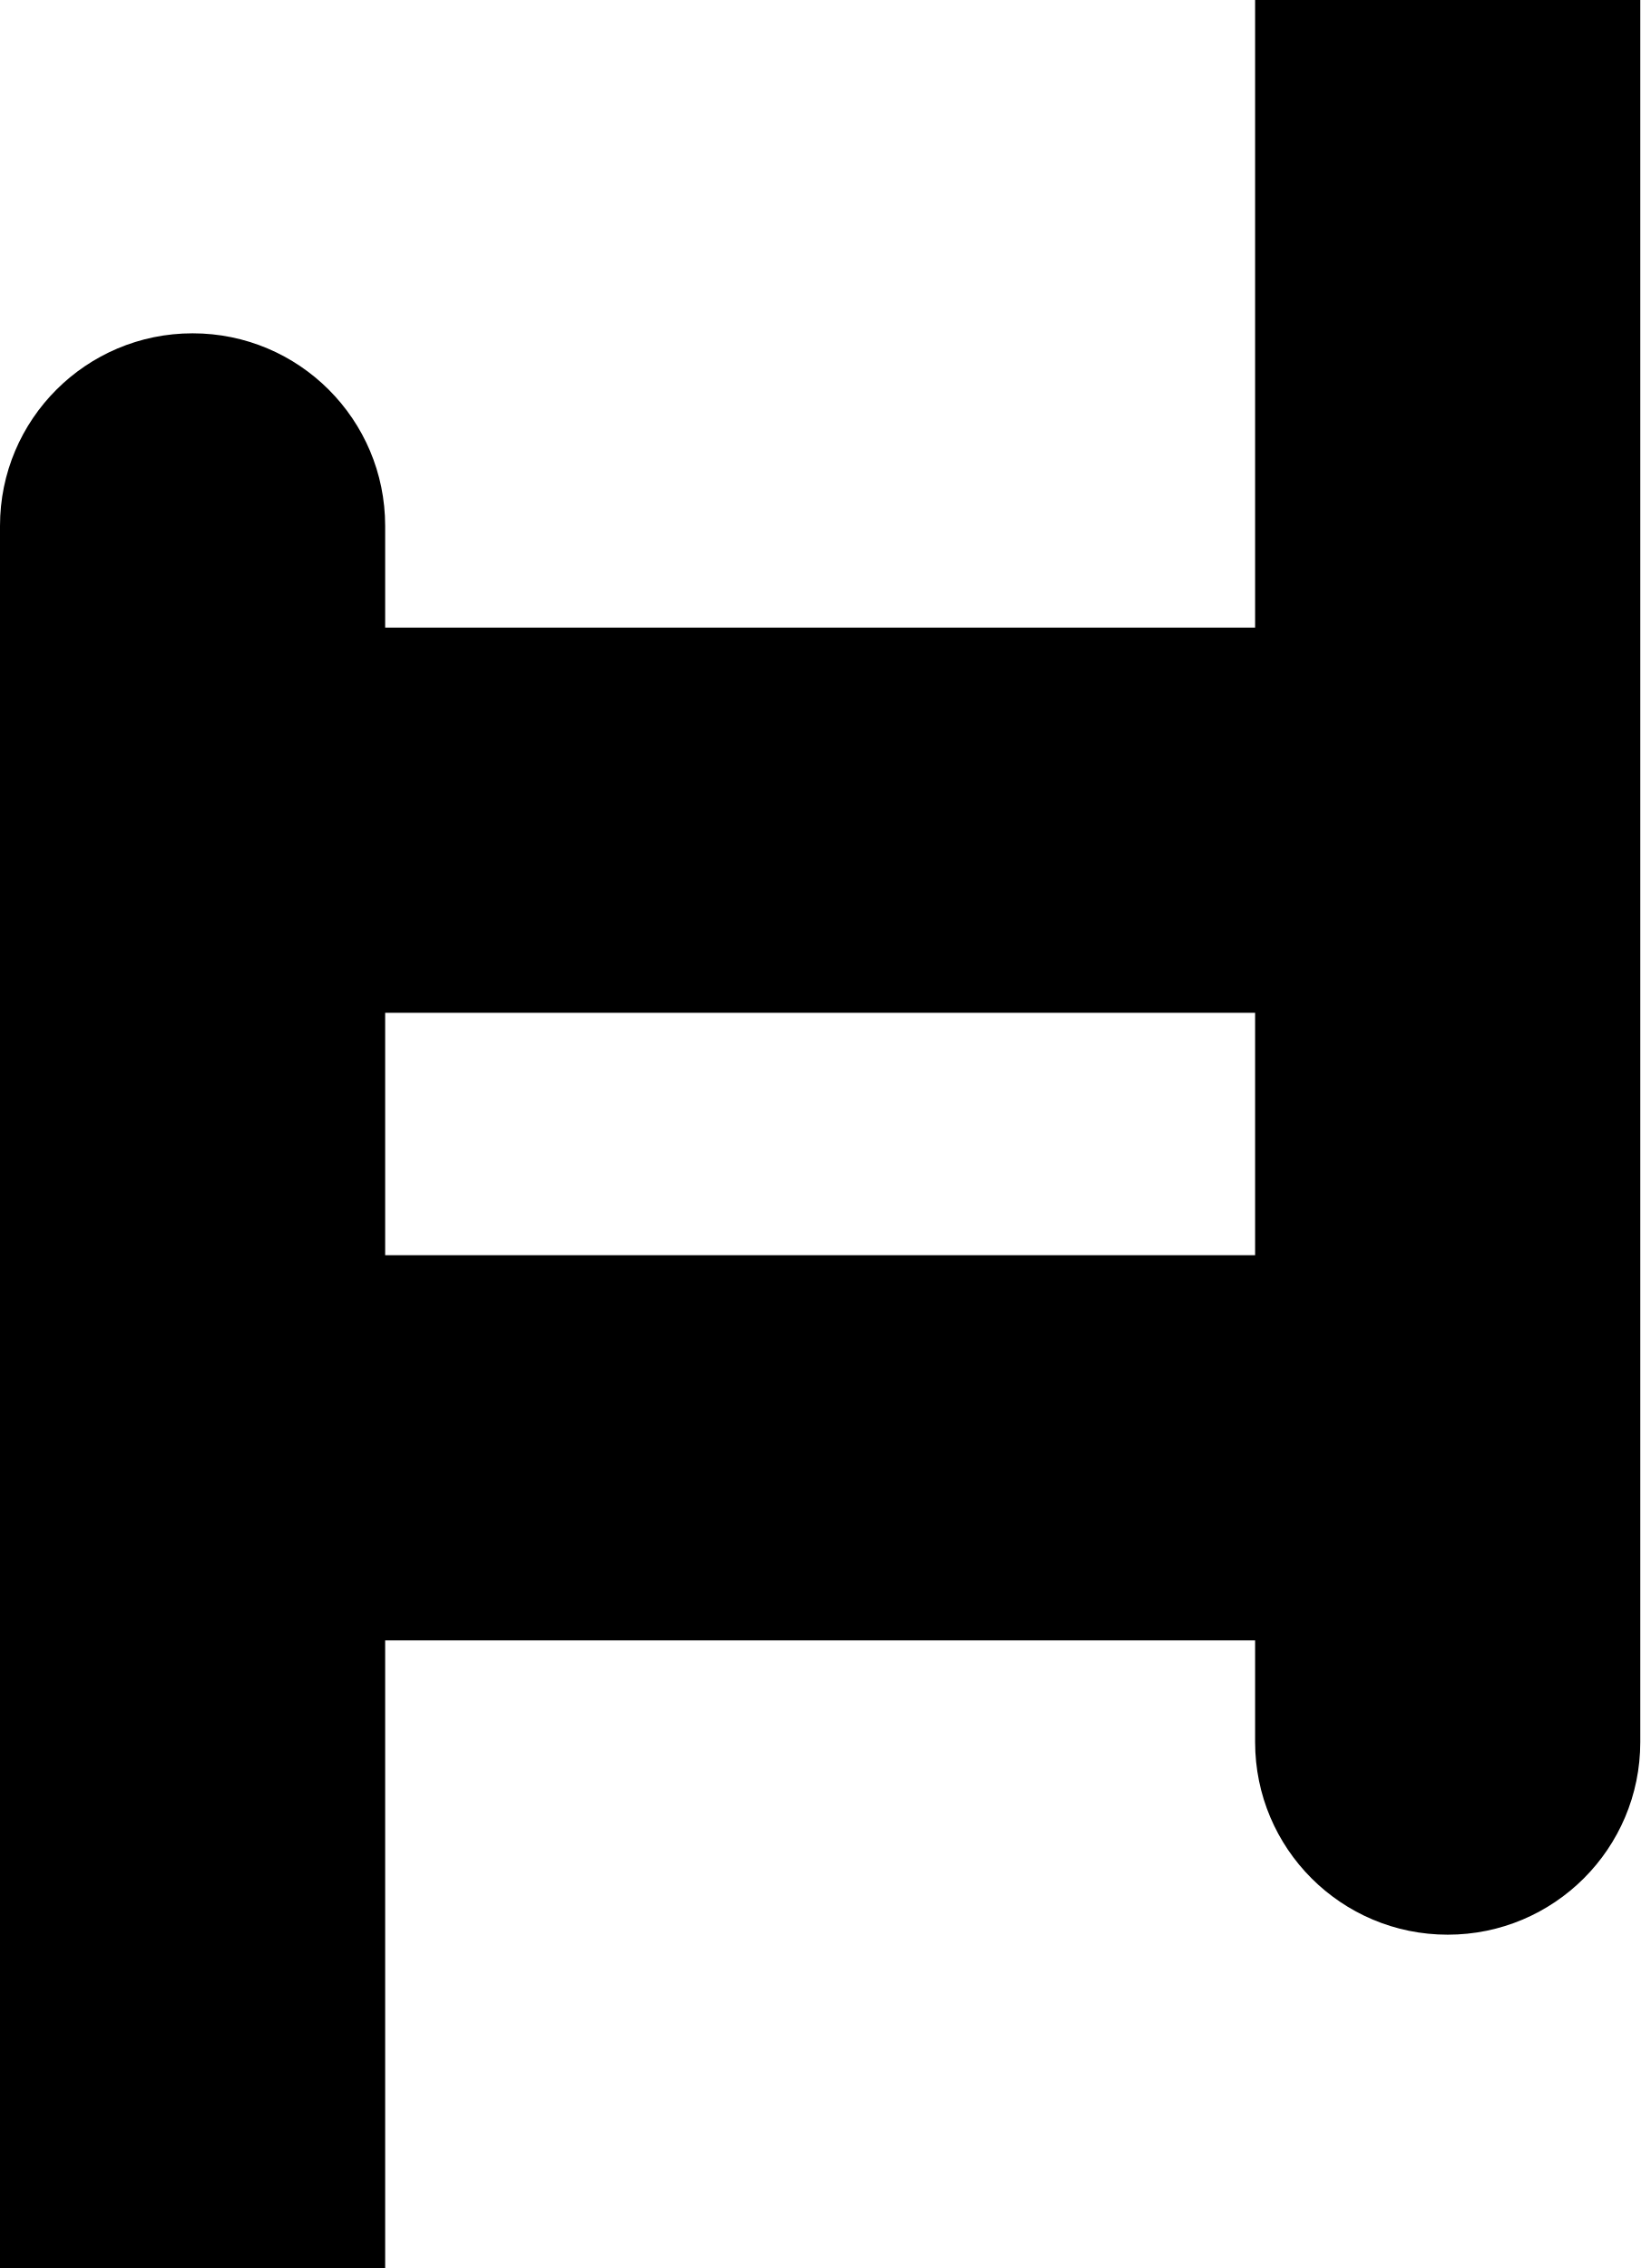
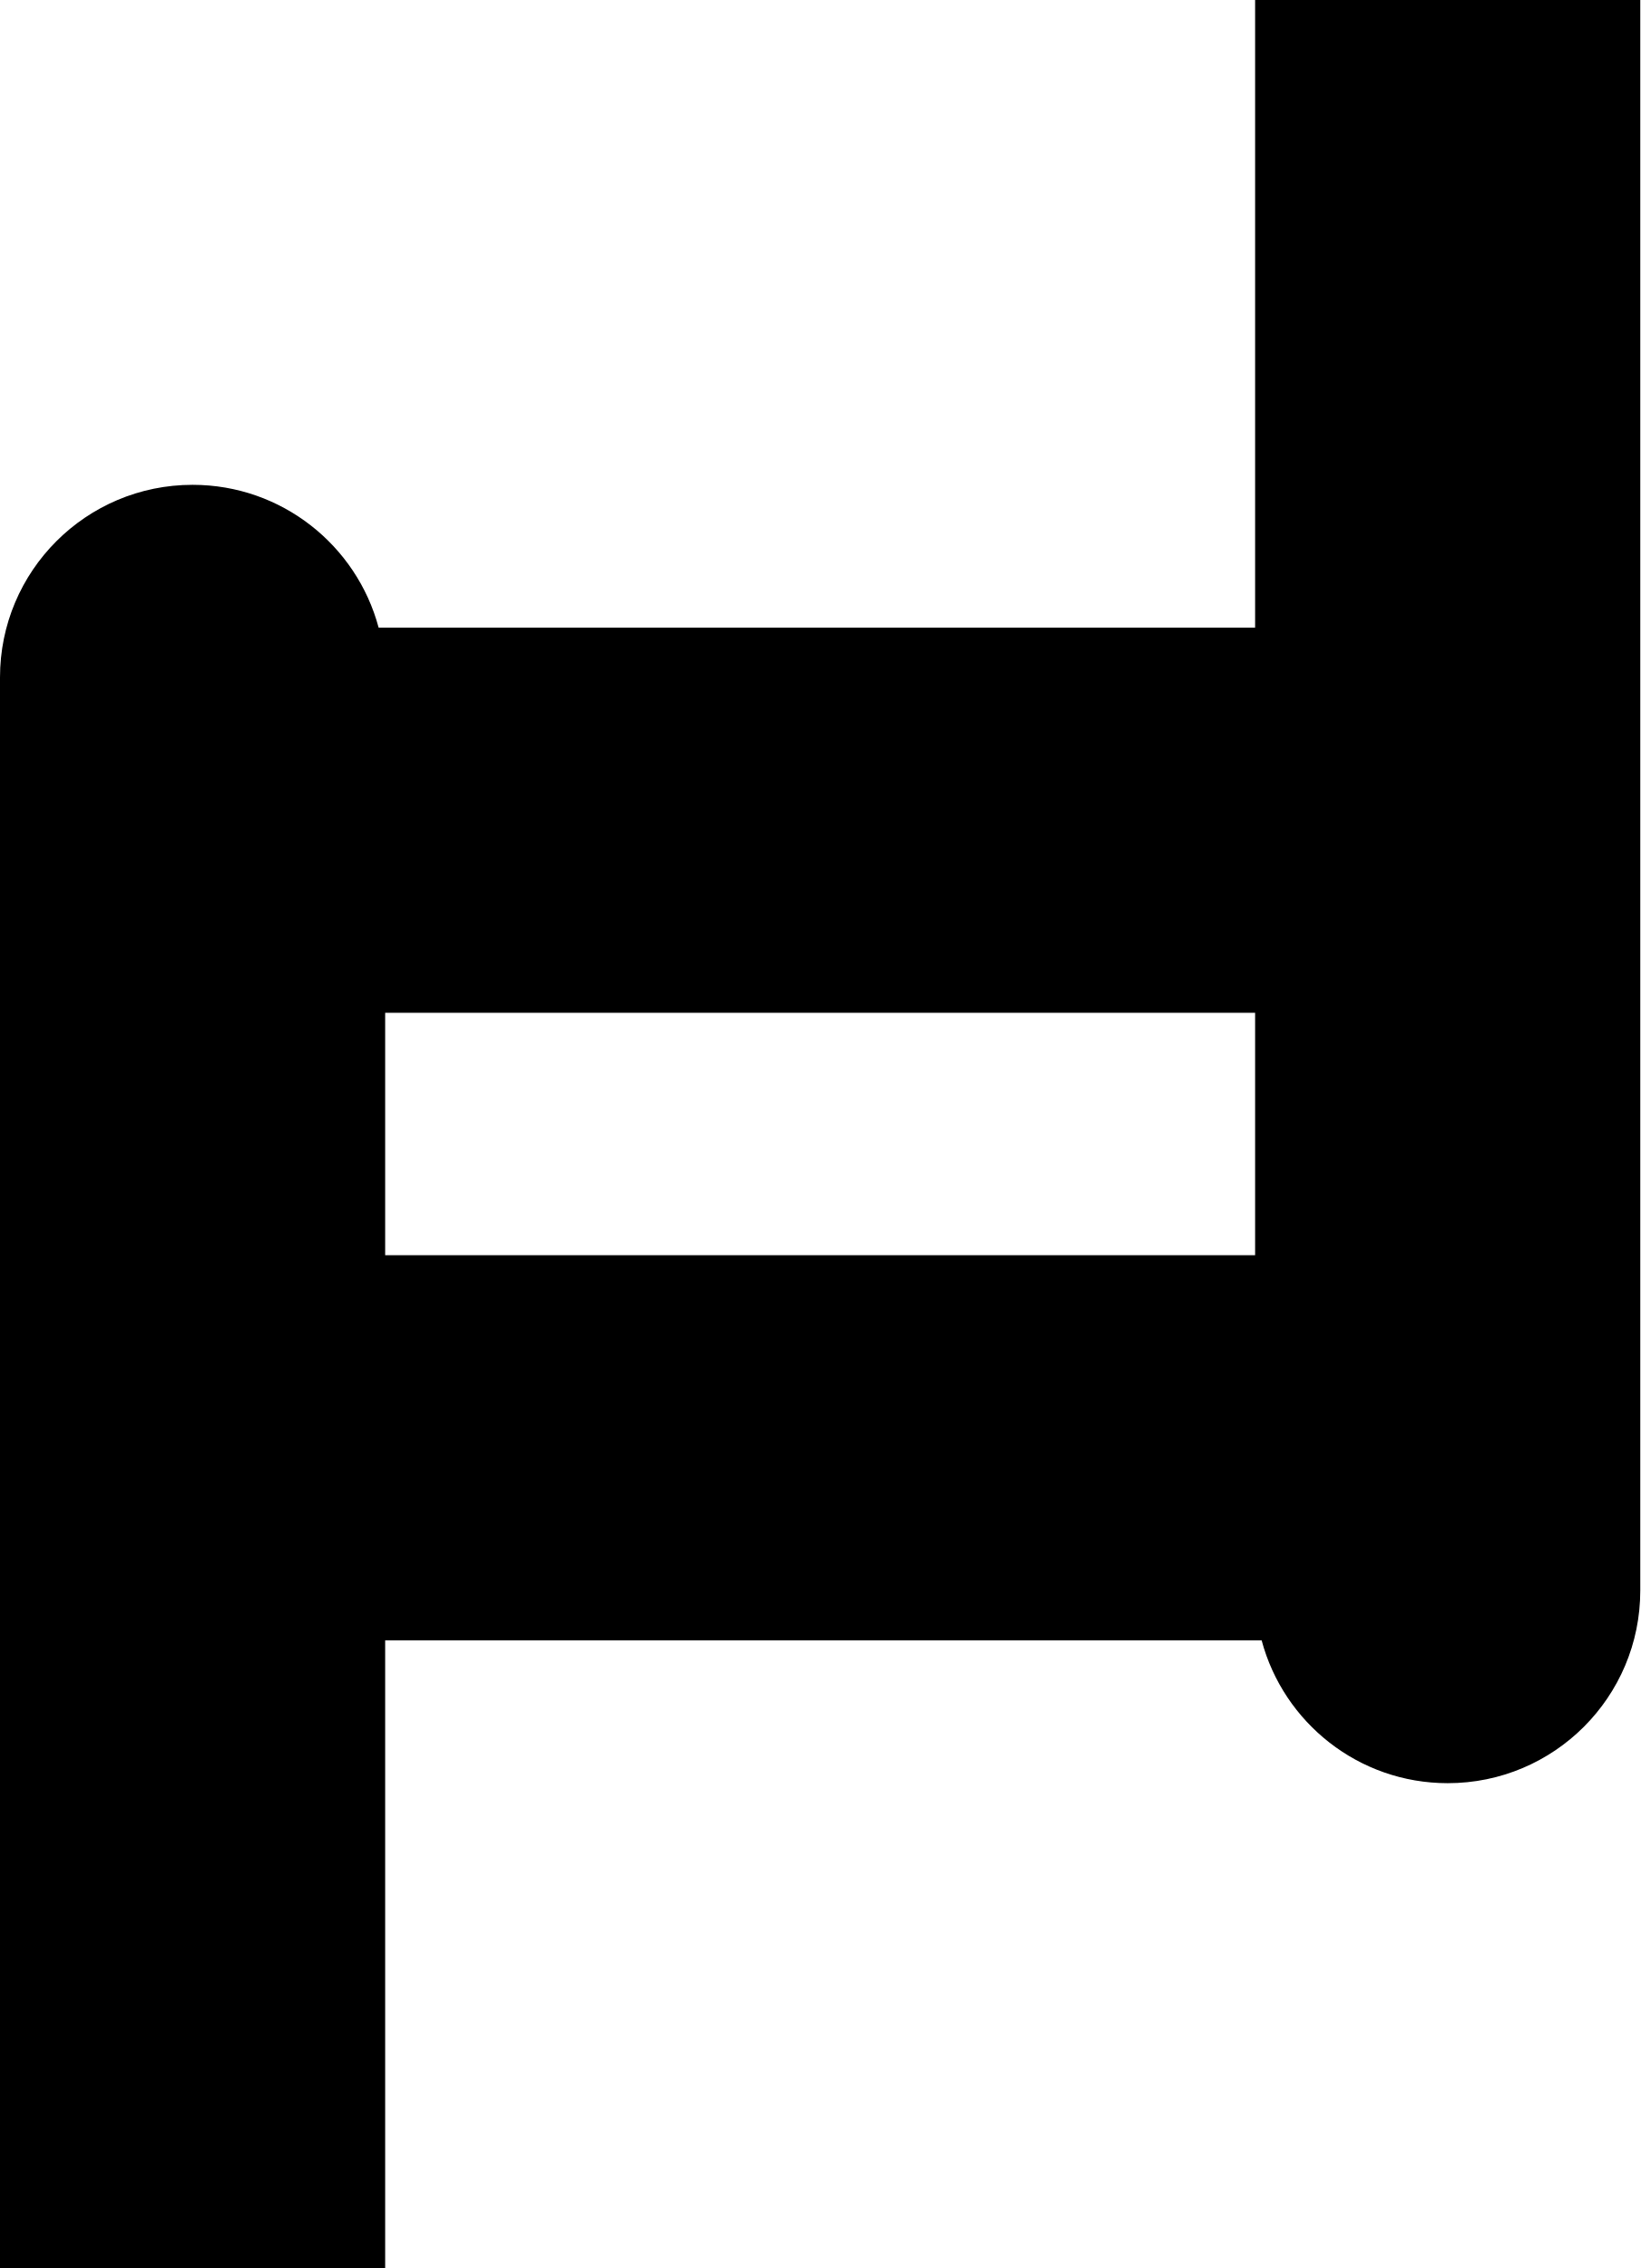
<svg xmlns="http://www.w3.org/2000/svg" width="135.34" height="187.12" viewBox="0 0 135.34 187.12">
-   <path fill="#000000" fill-rule="evenodd" d="M119.45 159.62C110.67 159.62 103.56 152.51 103.56 143.73L103.56 135.34L31.78 135.34L31.78 187.12L0 187.12L0 43.39C0 34.61 7.11 27.5 15.89 27.5C24.67 27.5 31.78 34.61 31.78 43.39L31.78 51.78L103.56 51.78L103.56 0L135.34 0L135.34 143.73C135.34 152.51 128.23 159.62 119.45 159.62ZM31.78 103.56L103.56 103.56L103.56 83.56L31.78 83.56Z" />
+   <path fill="#000000" fill-rule="evenodd" d="M119.45 147.12C112.1 147.12 105.91 142.12 104.1 135.34L31.78 135.34L31.78 187.12L0 187.12L0 55.89C0 47.11 7.11 40 15.89 40C23.24 40 29.43 45 31.24 51.78L103.56 51.78L103.56 0L135.34 0L135.34 131.23C135.34 140.01 128.23 147.12 119.45 147.12ZM31.78 103.56L103.56 103.56L103.56 83.56L31.78 83.56Z" />
</svg>
